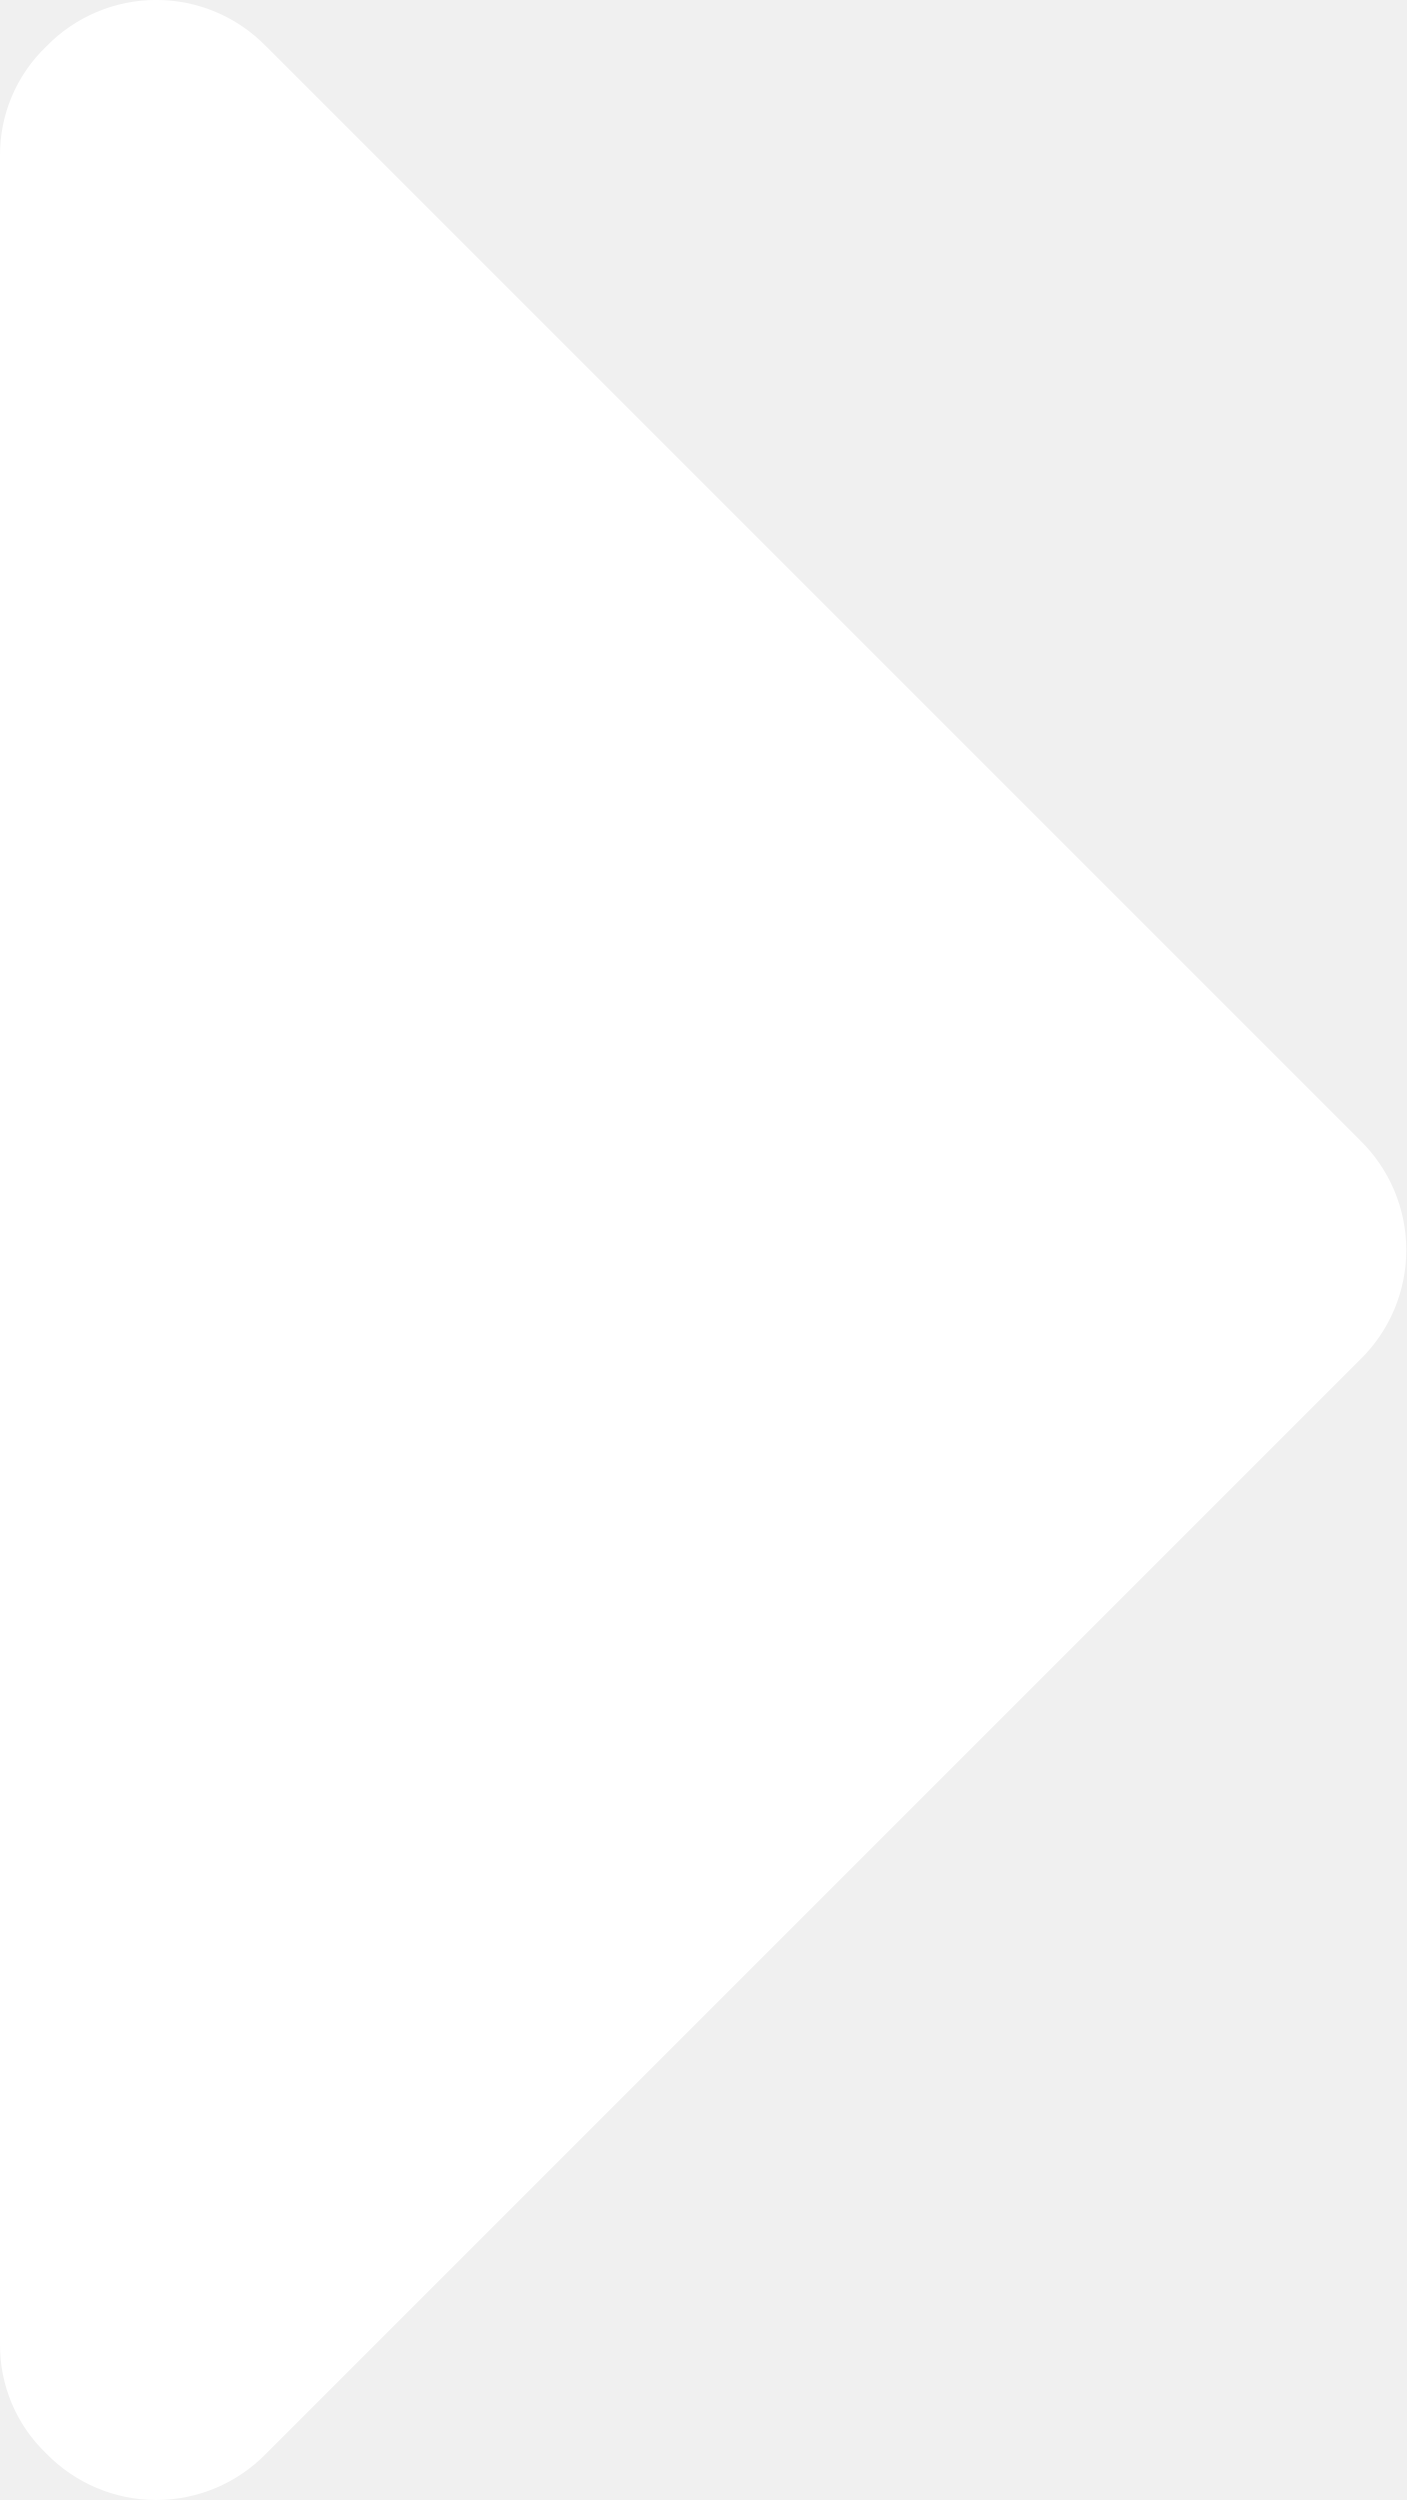
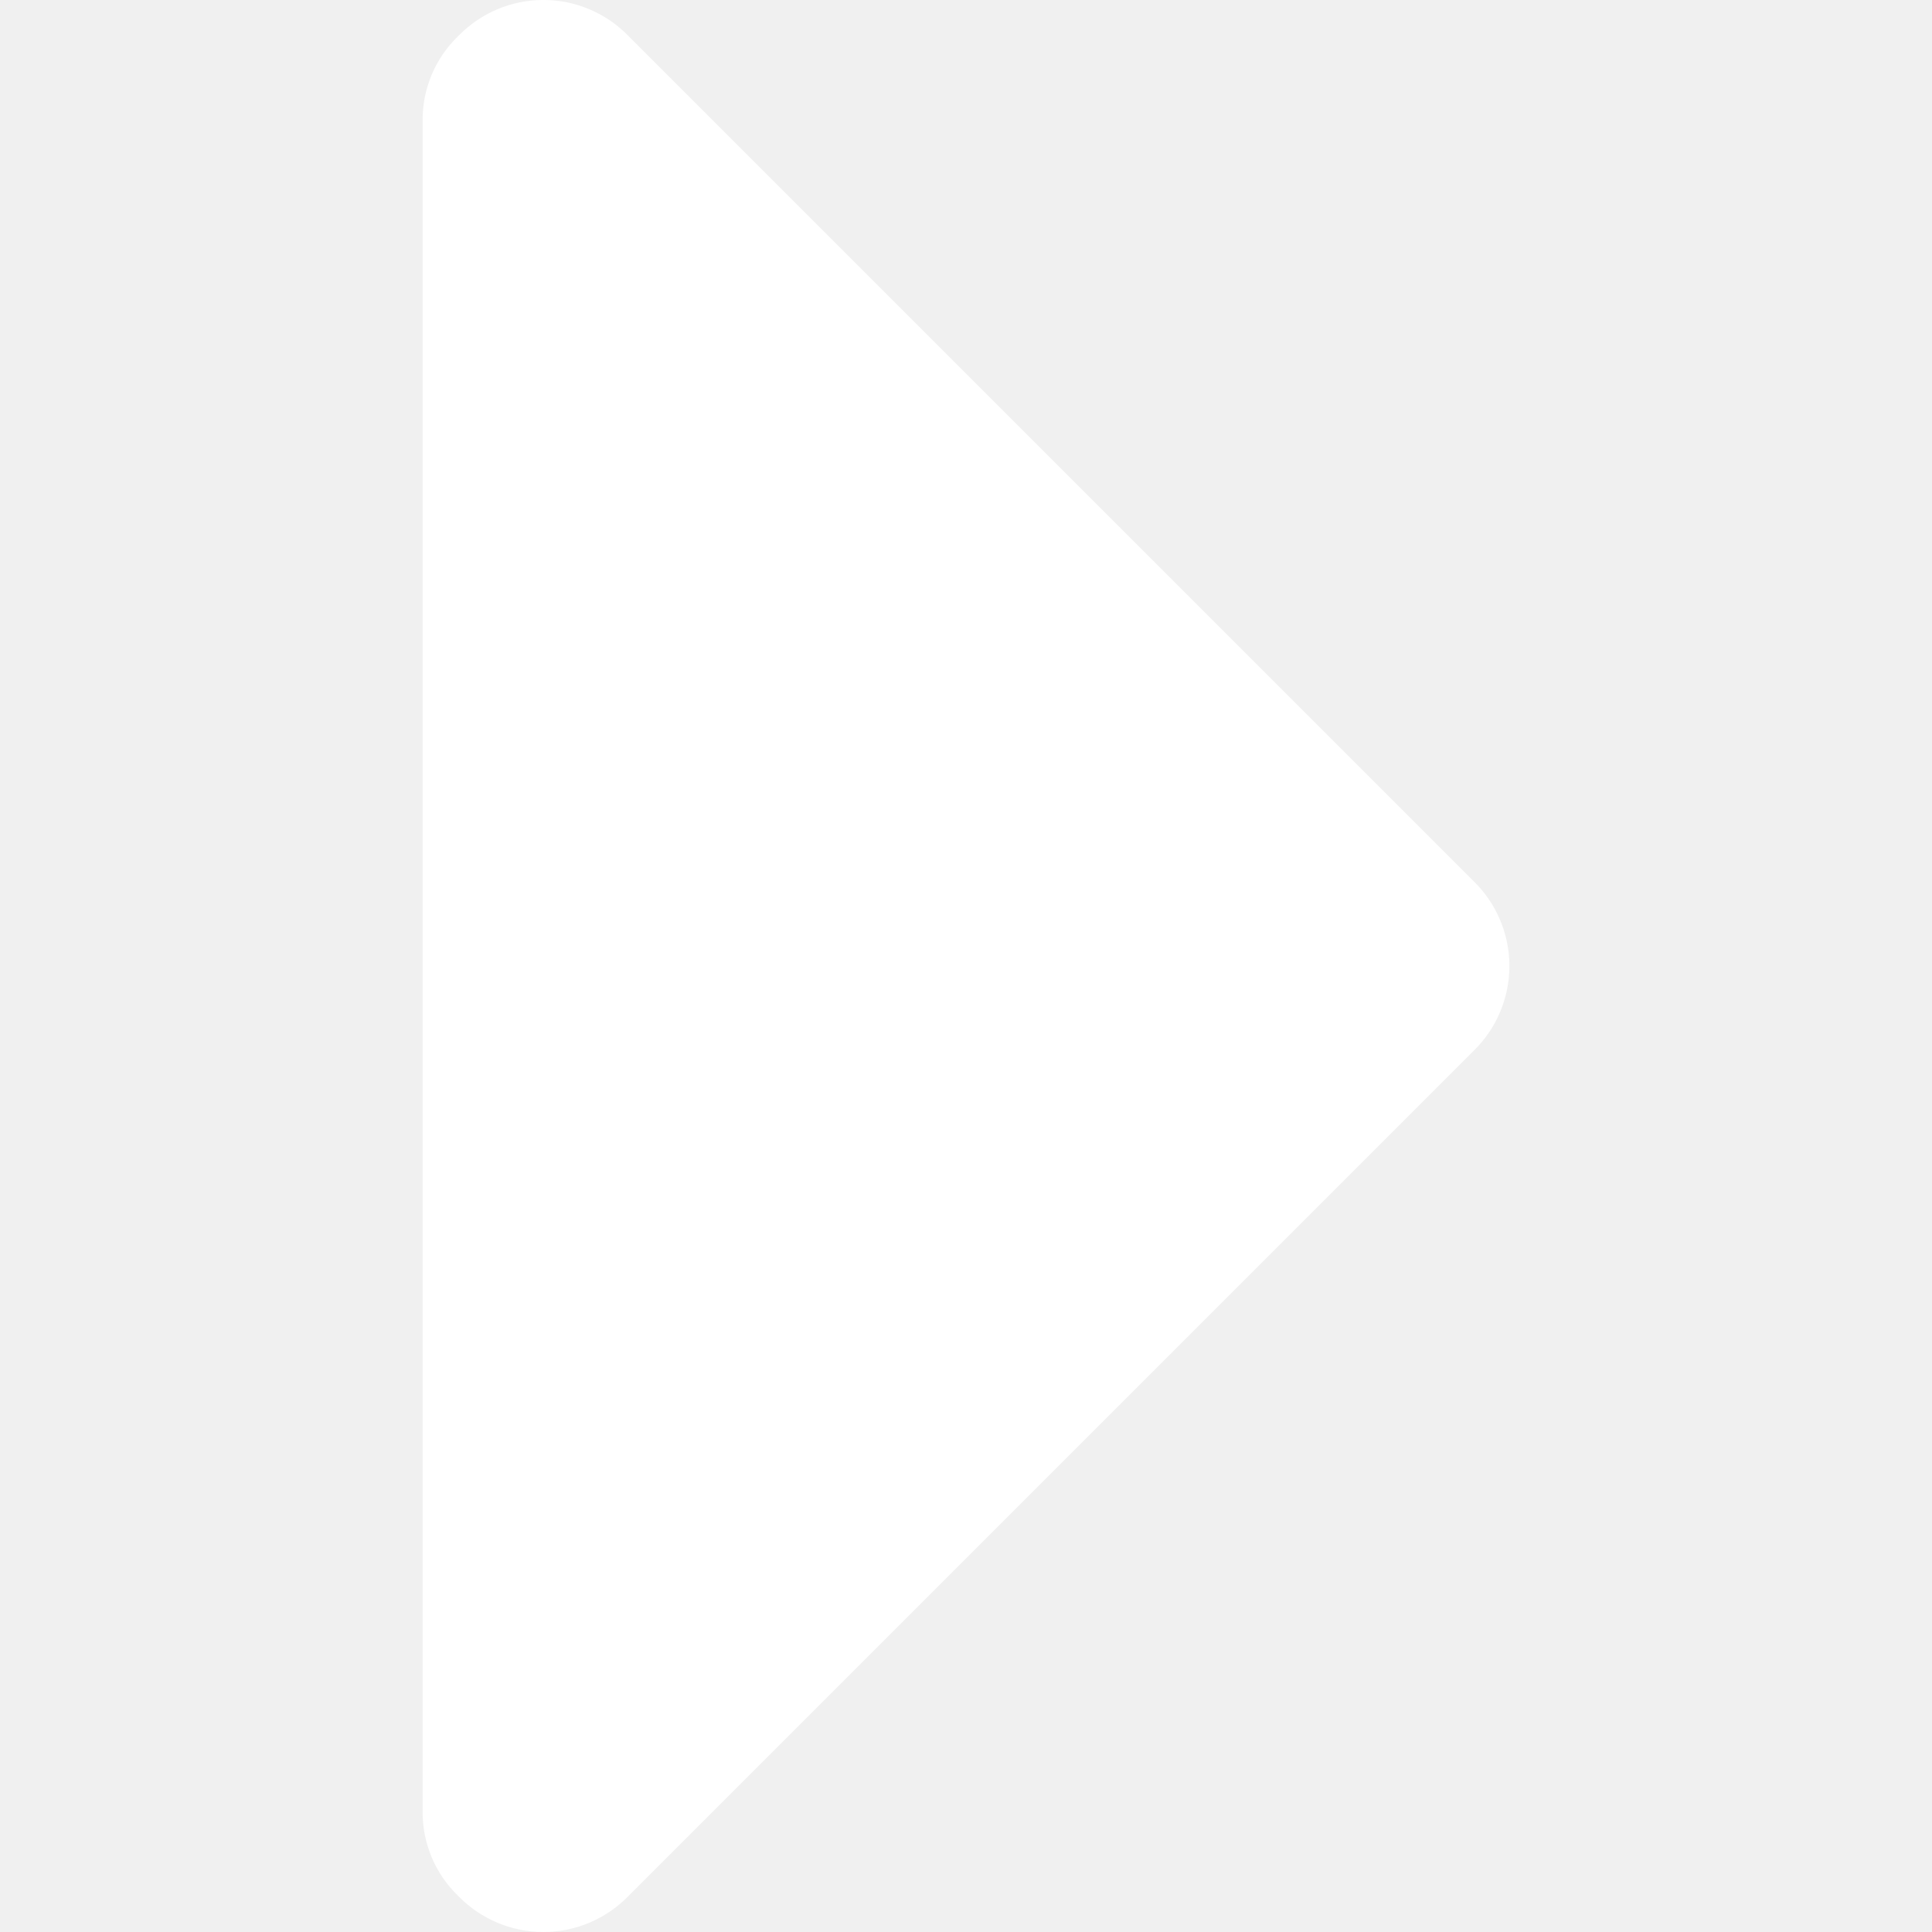
- <svg xmlns="http://www.w3.org/2000/svg" fill="#ffffff" viewBox="0 0 11.25 20">
+ <svg xmlns="http://www.w3.org/2000/svg" width="20" height="20" fill="#ffffff" viewBox="0 0 11.25 20">
  <path id="arrow-right" d="M19.629,64.324a1.2,1.2,0,0,0-.879-.371H1.25a1.2,1.2,0,0,0-.879.371,1.227,1.227,0,0,0,0,1.758l8.75,8.75a1.226,1.226,0,0,0,1.758,0l8.75-8.75a1.226,1.226,0,0,0,0-1.758Z" transform="translate(-63.953 20) rotate(-90)" />
</svg>
